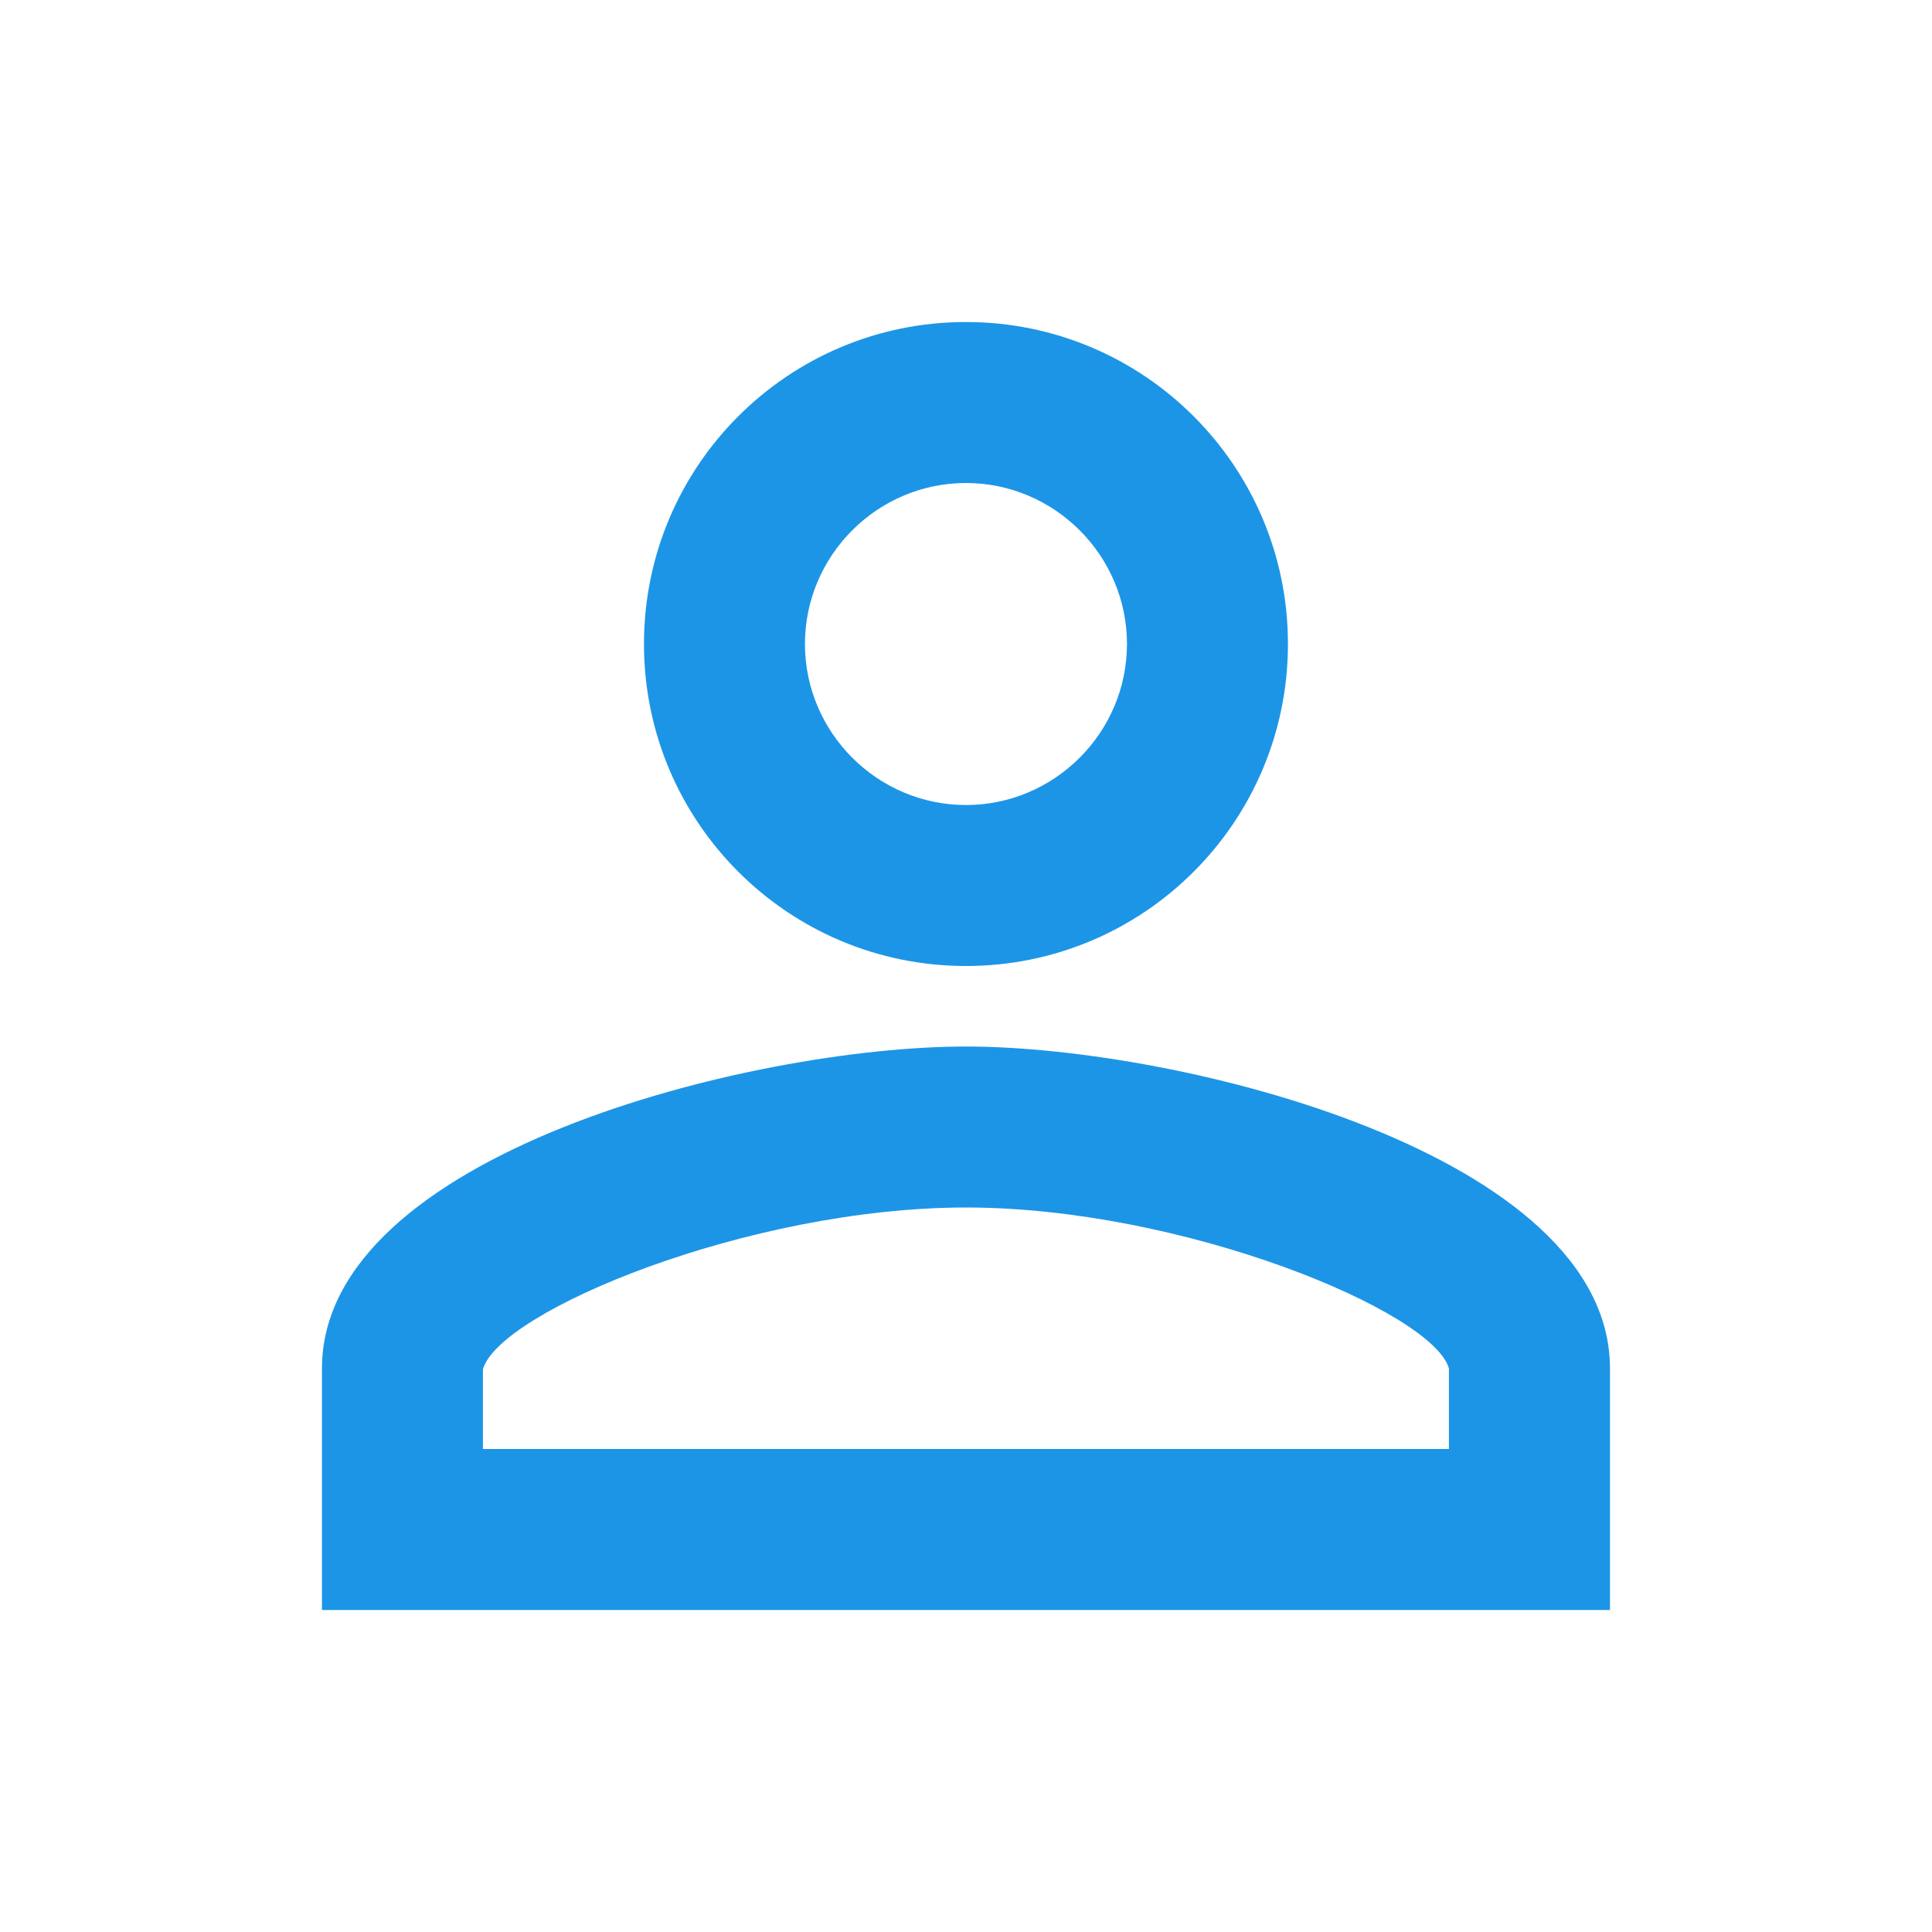
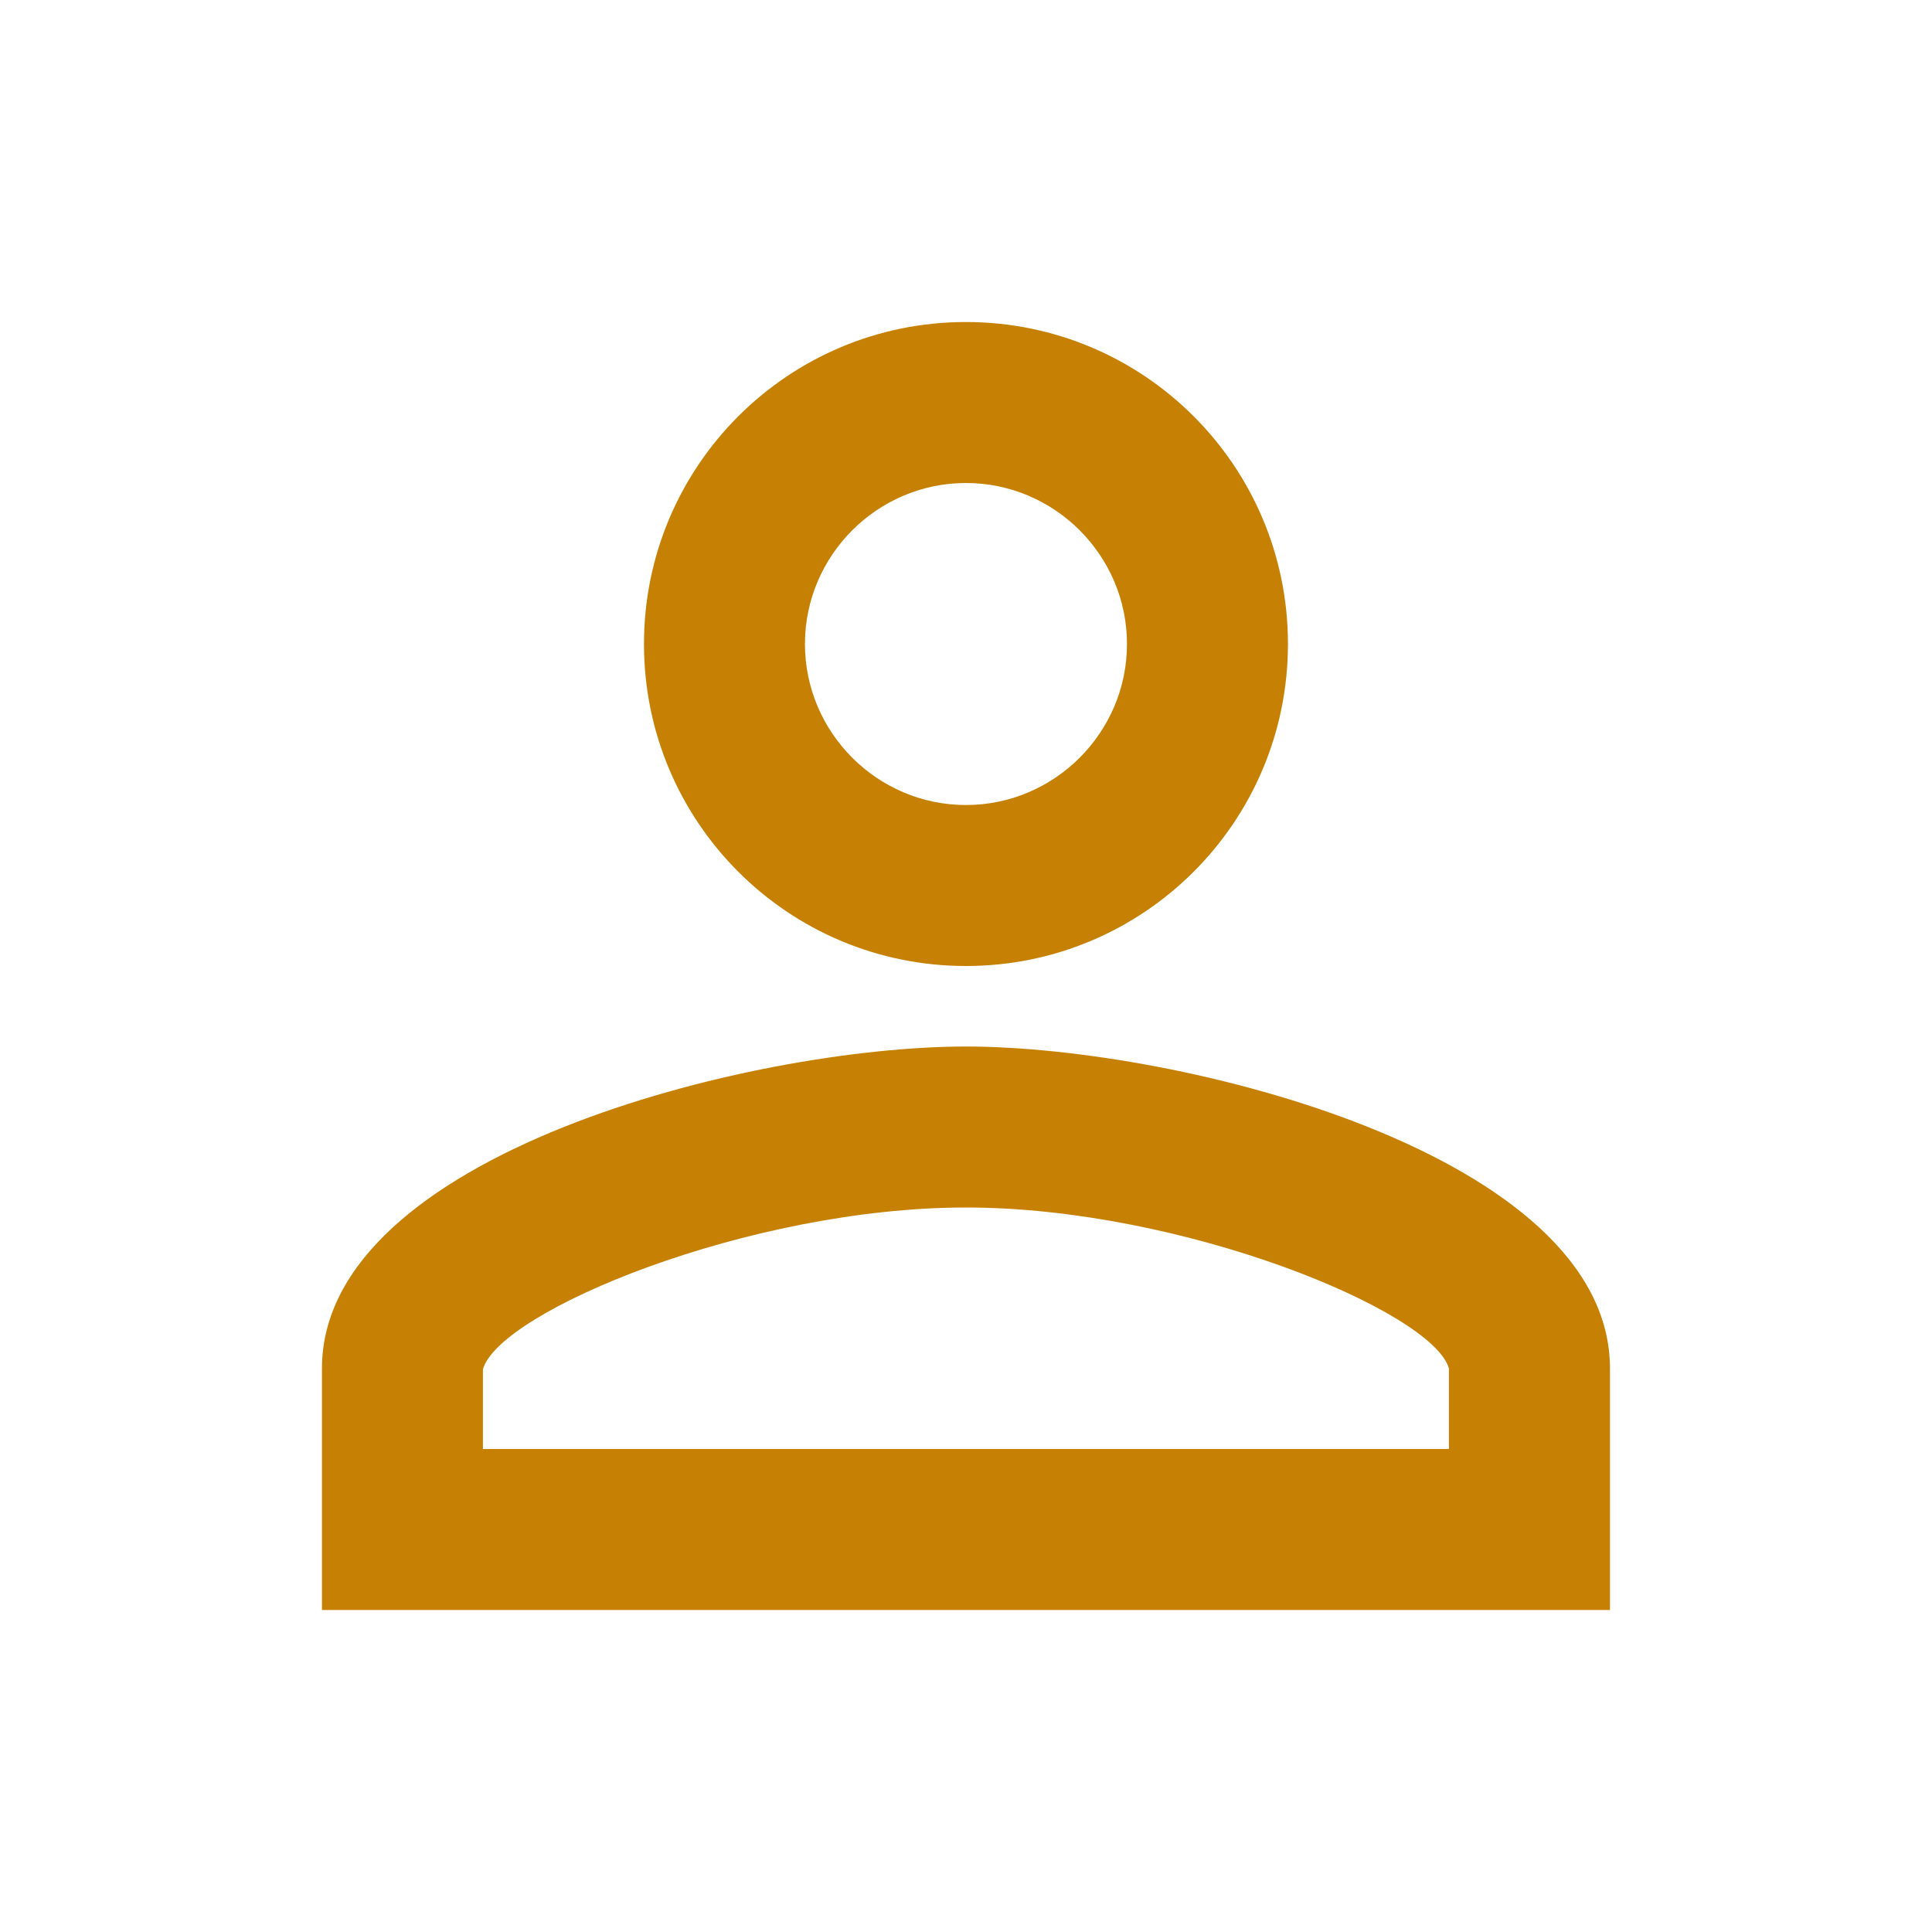
<svg xmlns="http://www.w3.org/2000/svg" width="28" height="28" viewBox="0 0 28 28" fill="none">
-   <path fill-rule="evenodd" clip-rule="evenodd" d="M13.999 4.667C11.421 4.667 9.333 6.755 9.333 9.333C9.333 11.912 11.421 14 13.999 14C16.578 14 18.666 11.912 18.666 9.333C18.666 6.755 16.578 4.667 13.999 4.667ZM16.333 9.333C16.333 8.05 15.283 7 13.999 7C12.716 7 11.666 8.05 11.666 9.333C11.666 10.617 12.716 11.667 13.999 11.667C15.283 11.667 16.333 10.617 16.333 9.333ZM20.999 19.833C20.766 19.005 17.149 17.5 13.999 17.5C10.849 17.5 7.233 19.005 6.999 19.845V21H20.999V19.833ZM4.666 19.833C4.666 16.73 10.884 15.167 13.999 15.167C17.114 15.167 23.333 16.73 23.333 19.833V23.333H4.666V19.833Z" fill="#1C95E7" />
+   <path fill-rule="evenodd" clip-rule="evenodd" d="M13.999 4.667C11.421 4.667 9.333 6.755 9.333 9.333C9.333 11.912 11.421 14 13.999 14C16.578 14 18.666 11.912 18.666 9.333C18.666 6.755 16.578 4.667 13.999 4.667ZM16.333 9.333C16.333 8.05 15.283 7 13.999 7C12.716 7 11.666 8.05 11.666 9.333C11.666 10.617 12.716 11.667 13.999 11.667C15.283 11.667 16.333 10.617 16.333 9.333ZM20.999 19.833C20.766 19.005 17.149 17.5 13.999 17.5C10.849 17.5 7.233 19.005 6.999 19.845V21H20.999V19.833ZM4.666 19.833C4.666 16.73 10.884 15.167 13.999 15.167C17.114 15.167 23.333 16.73 23.333 19.833V23.333H4.666V19.833Z" fill="#c68104" />
</svg>
